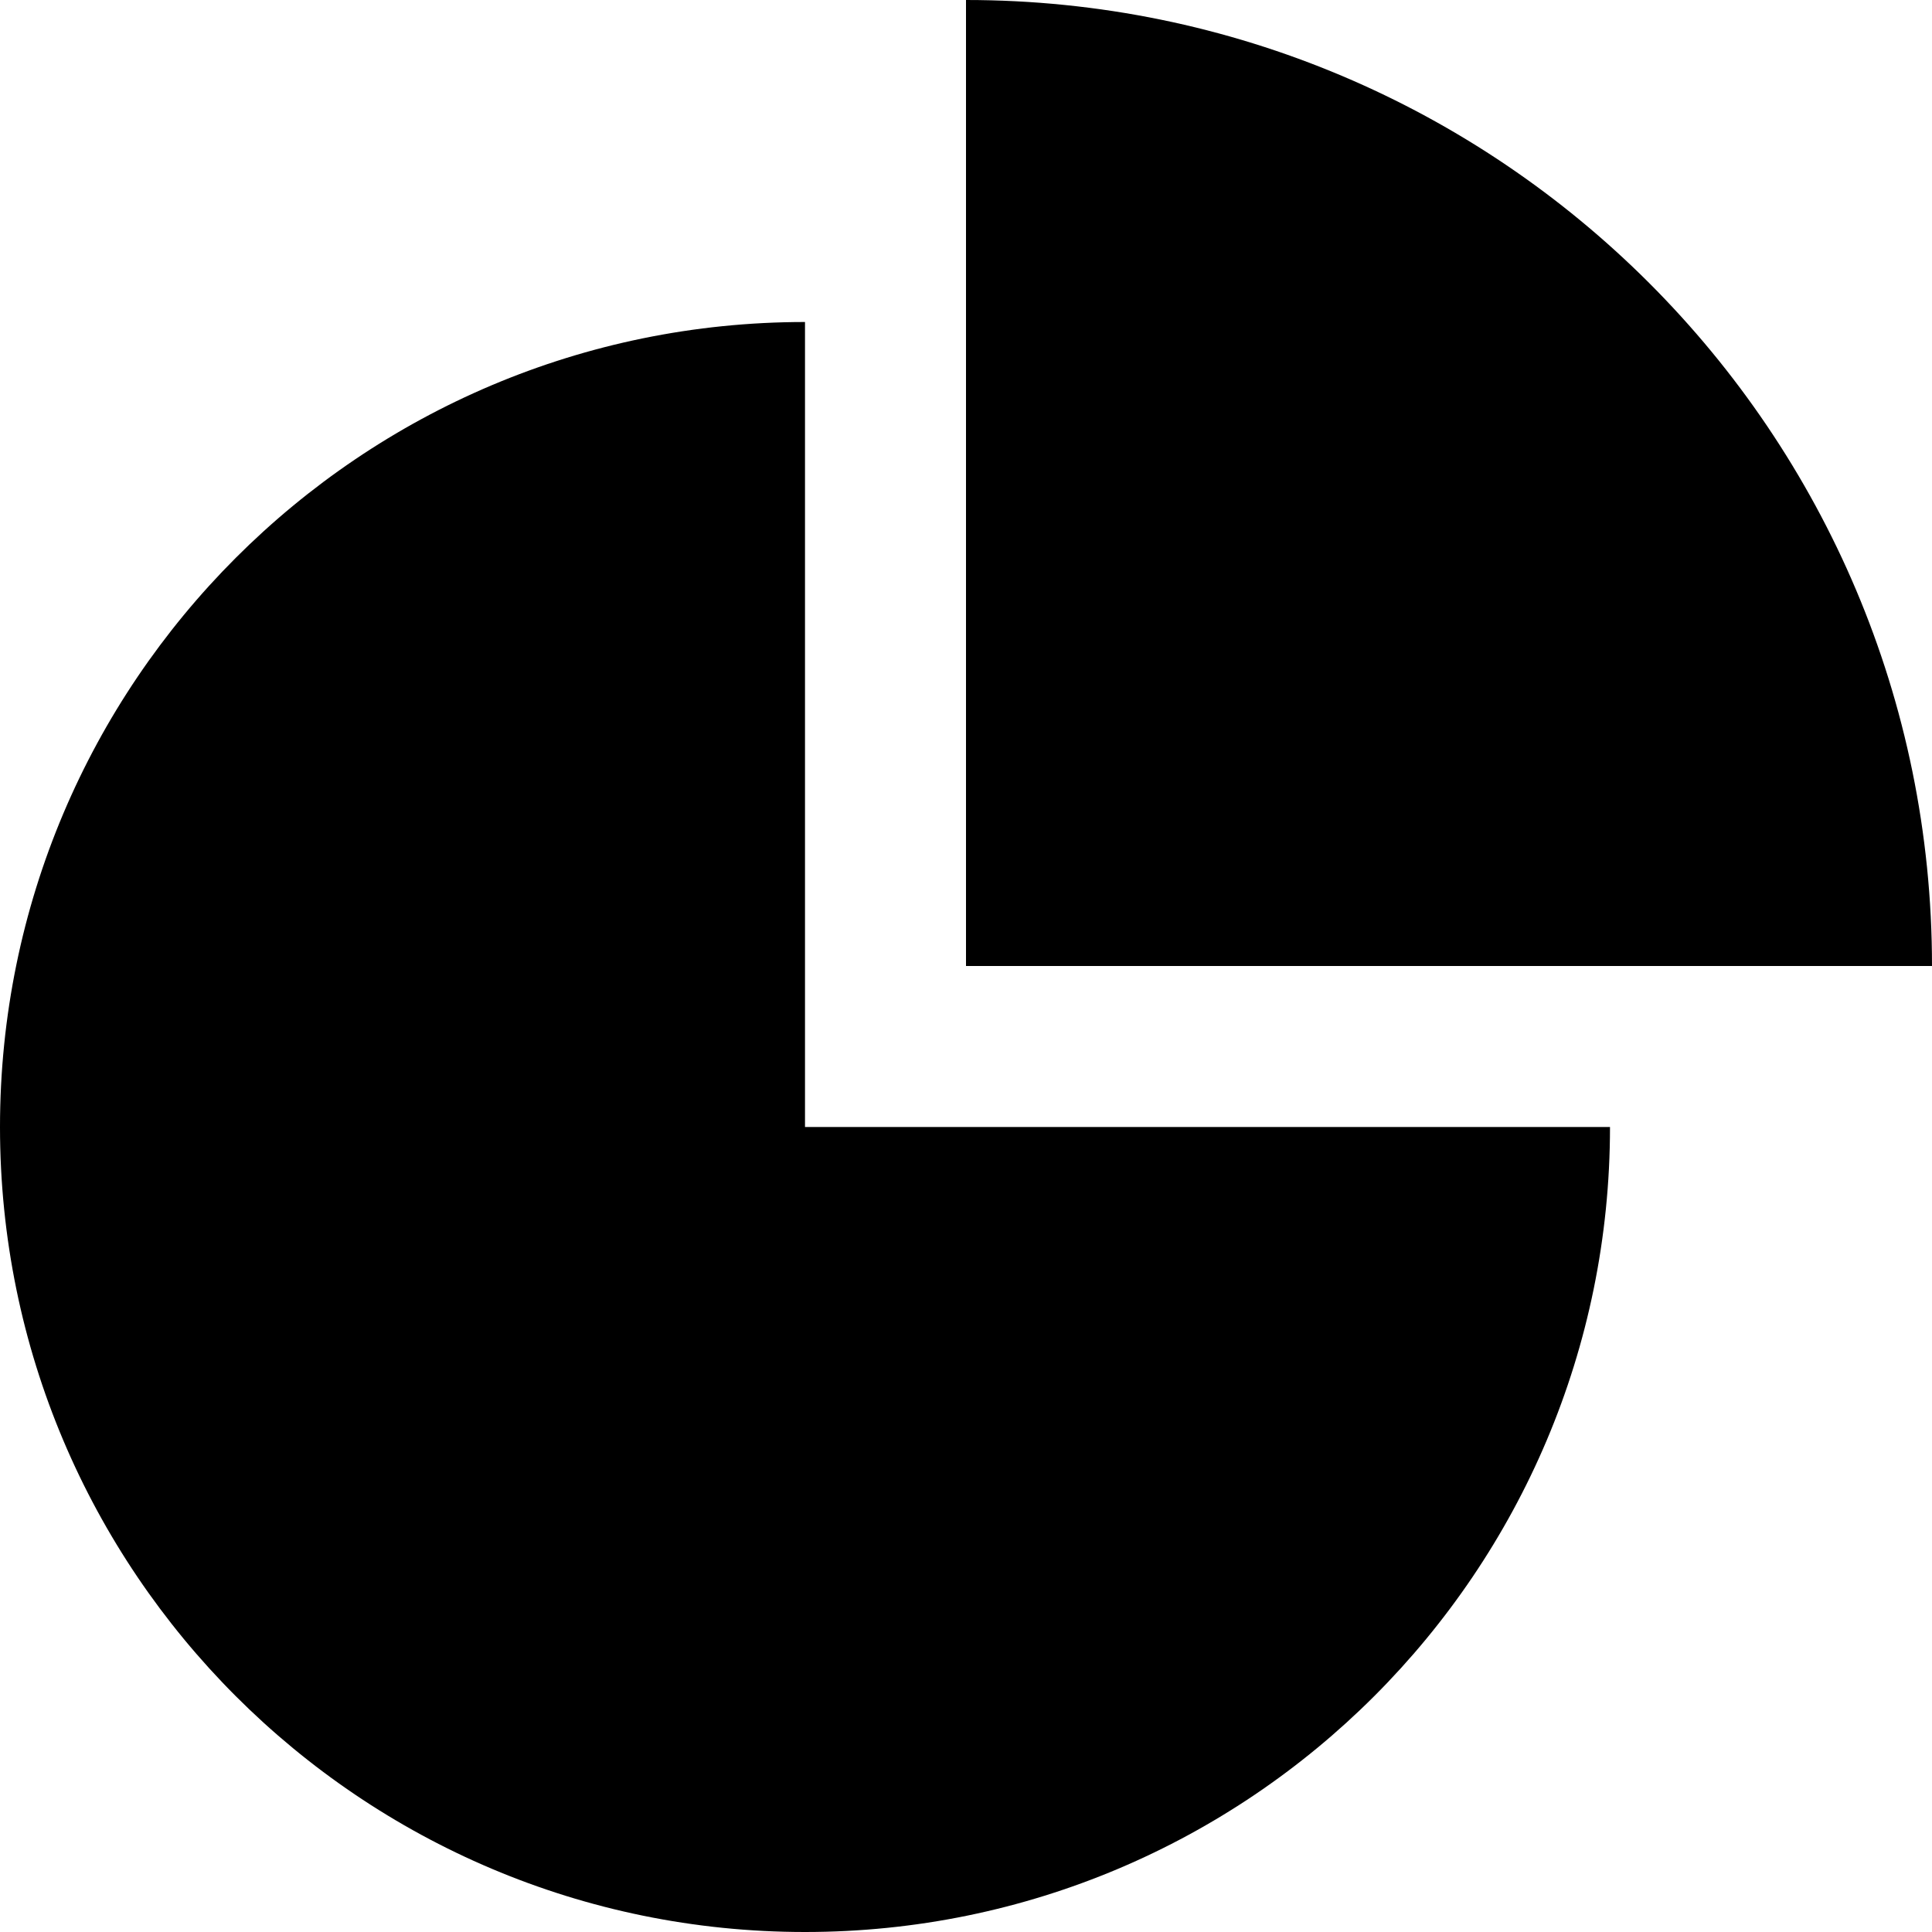
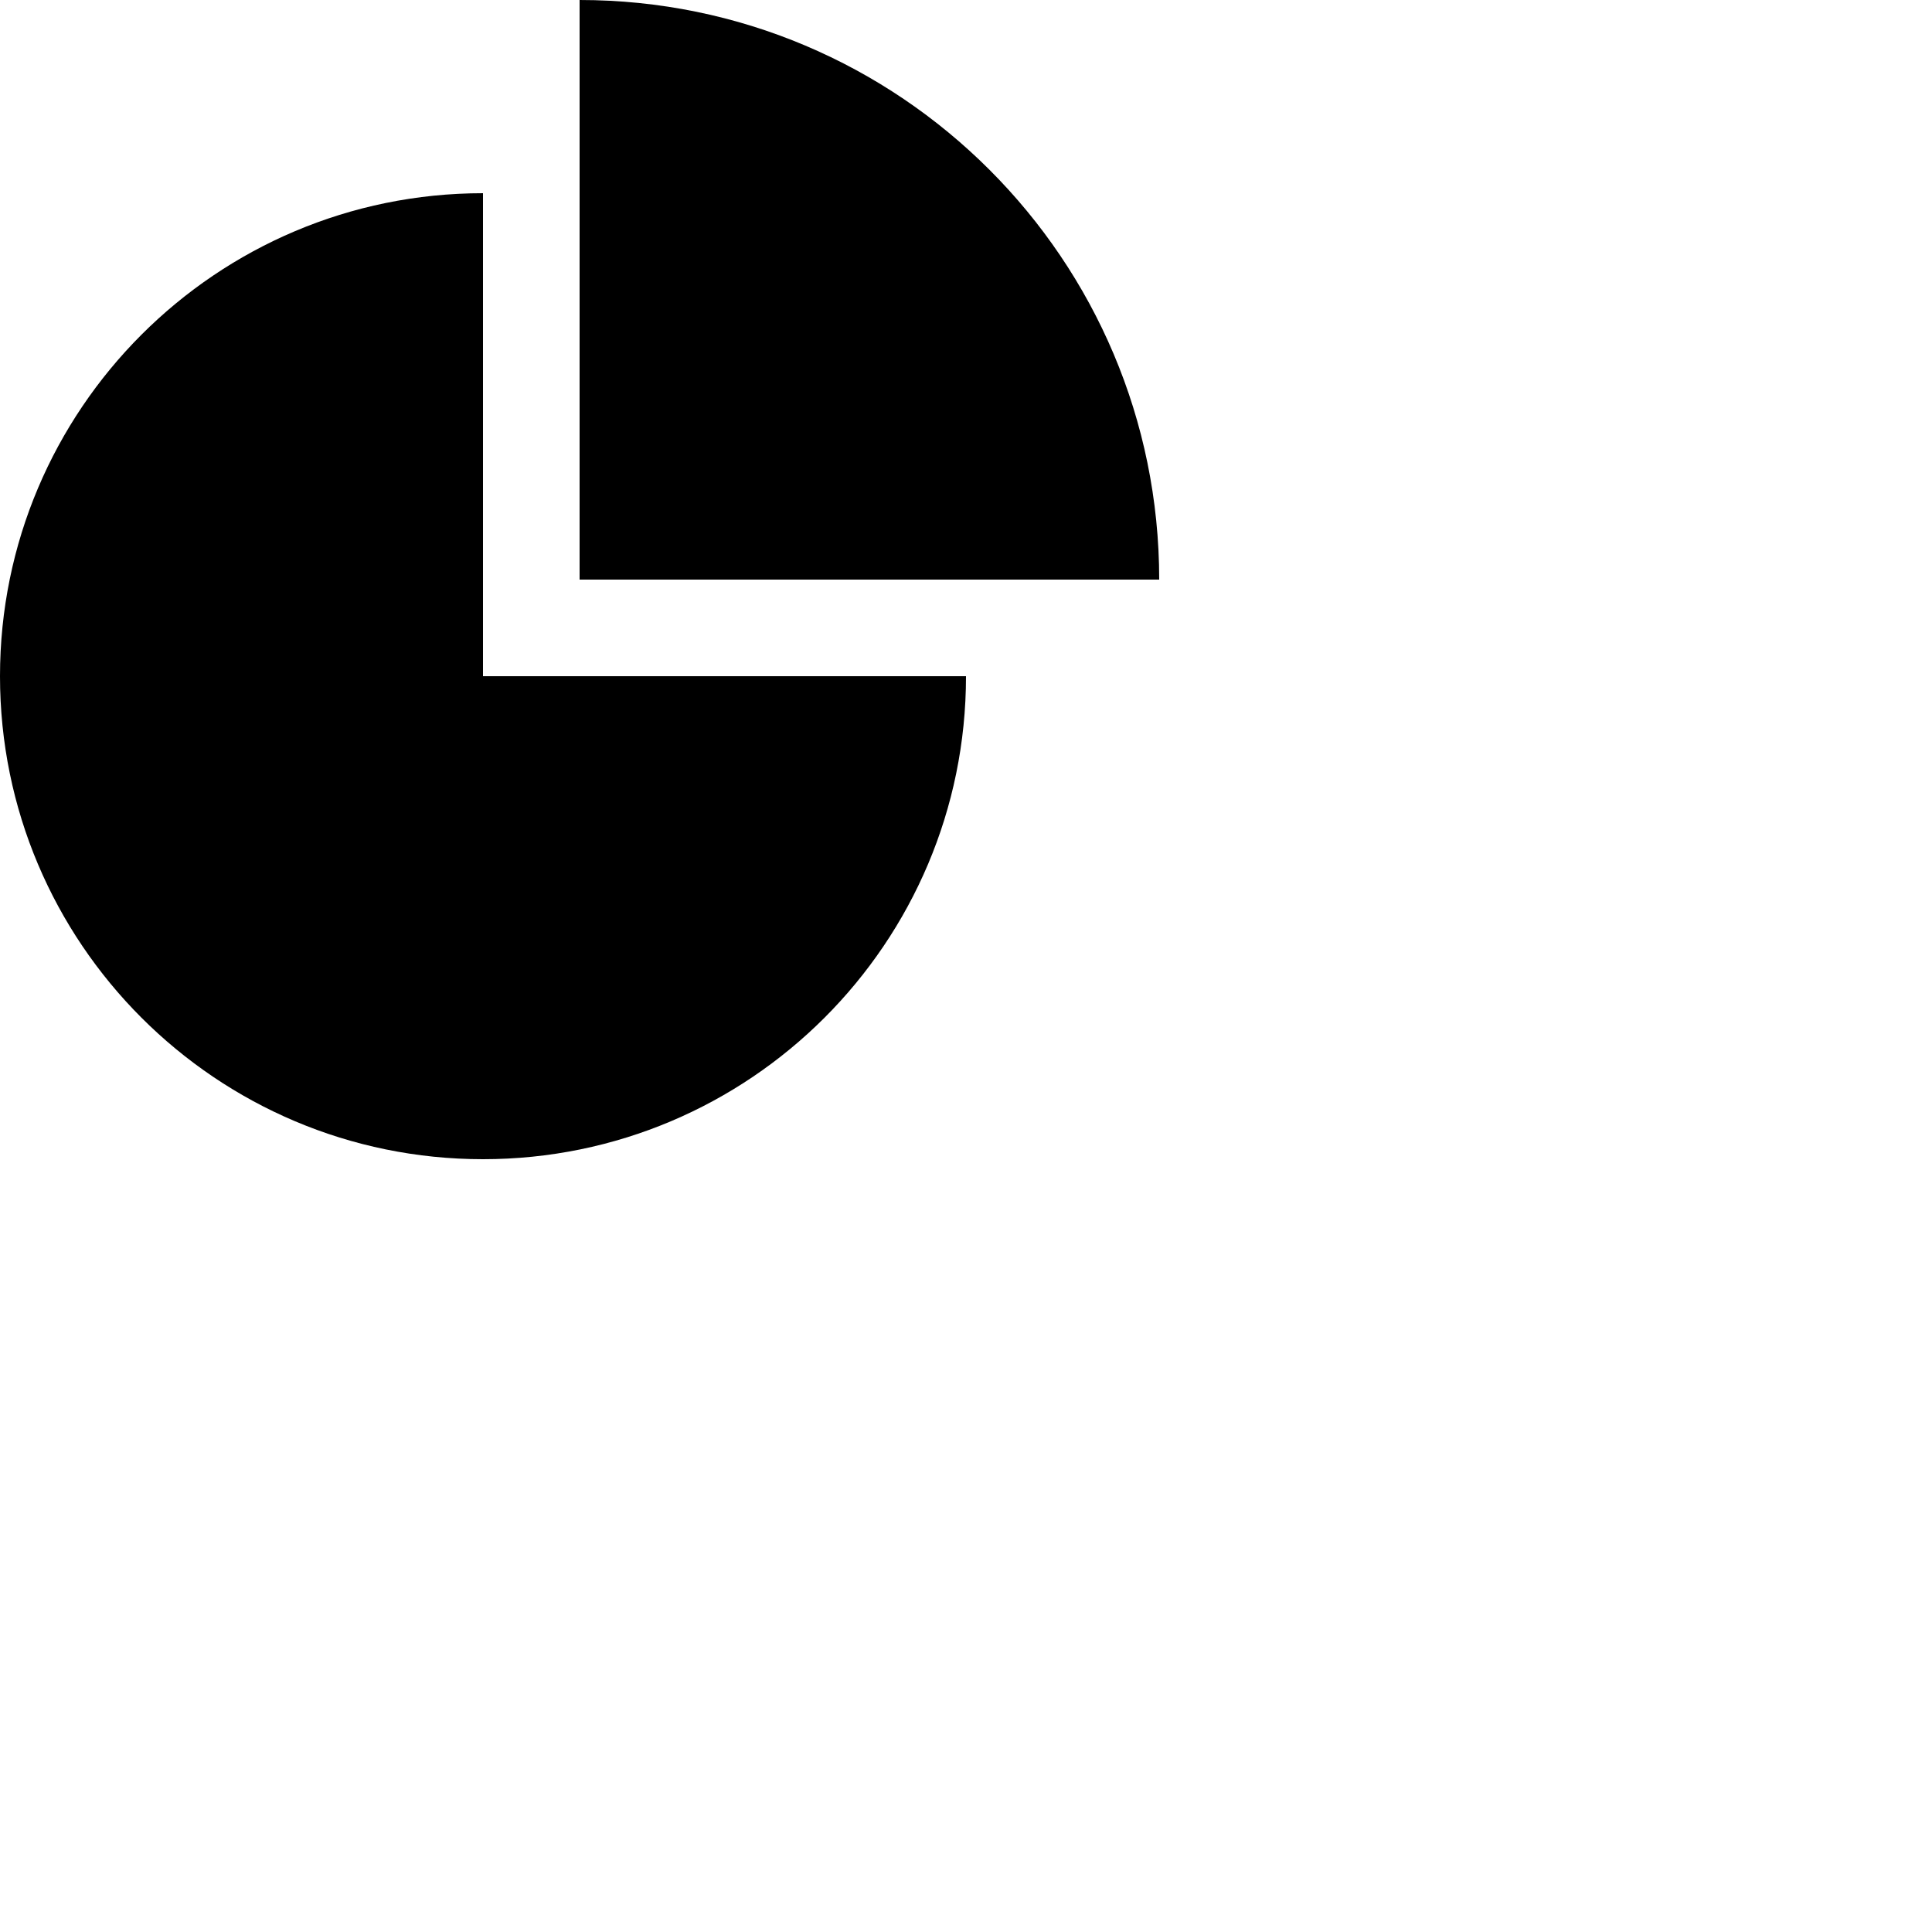
- <svg xmlns="http://www.w3.org/2000/svg" width="12px" height="12px" viewBox="0 0 12 12" version="1.1">
+ <svg xmlns="http://www.w3.org/2000/svg" width="20px" height="20px" viewBox="0 0 20 20" version="1.1">
  <defs />
  <g id="web-app" stroke="none" stroke-width="1" fill="none" fill-rule="evenodd">
    <g id="pie-chart" fill="#000000">
-       <path d="M5,2 L5,7 L10,7 C10,9.761 7.761,12 5,12 C2.239,12 0,9.761 0,7 C0,4.239 2.239,2 5,2 Z M6,-4.4408921e-16 C9.314,-4.4408921e-16 12,2.686 12,6 L6,6 L6,-4.4408921e-16 Z" id="Shape" />
+       <path d="M5,2 L5,7 L10,7 C10,9.761 7.761,12 5,12 C2.239,12 0,9.761 0,7 C0,4.239 2.239,2 5,2 Z M6,0 C9.314,0 12,2.686 12,6 L6,6 L6,0 Z" id="Shape" />
    </g>
  </g>
</svg>
